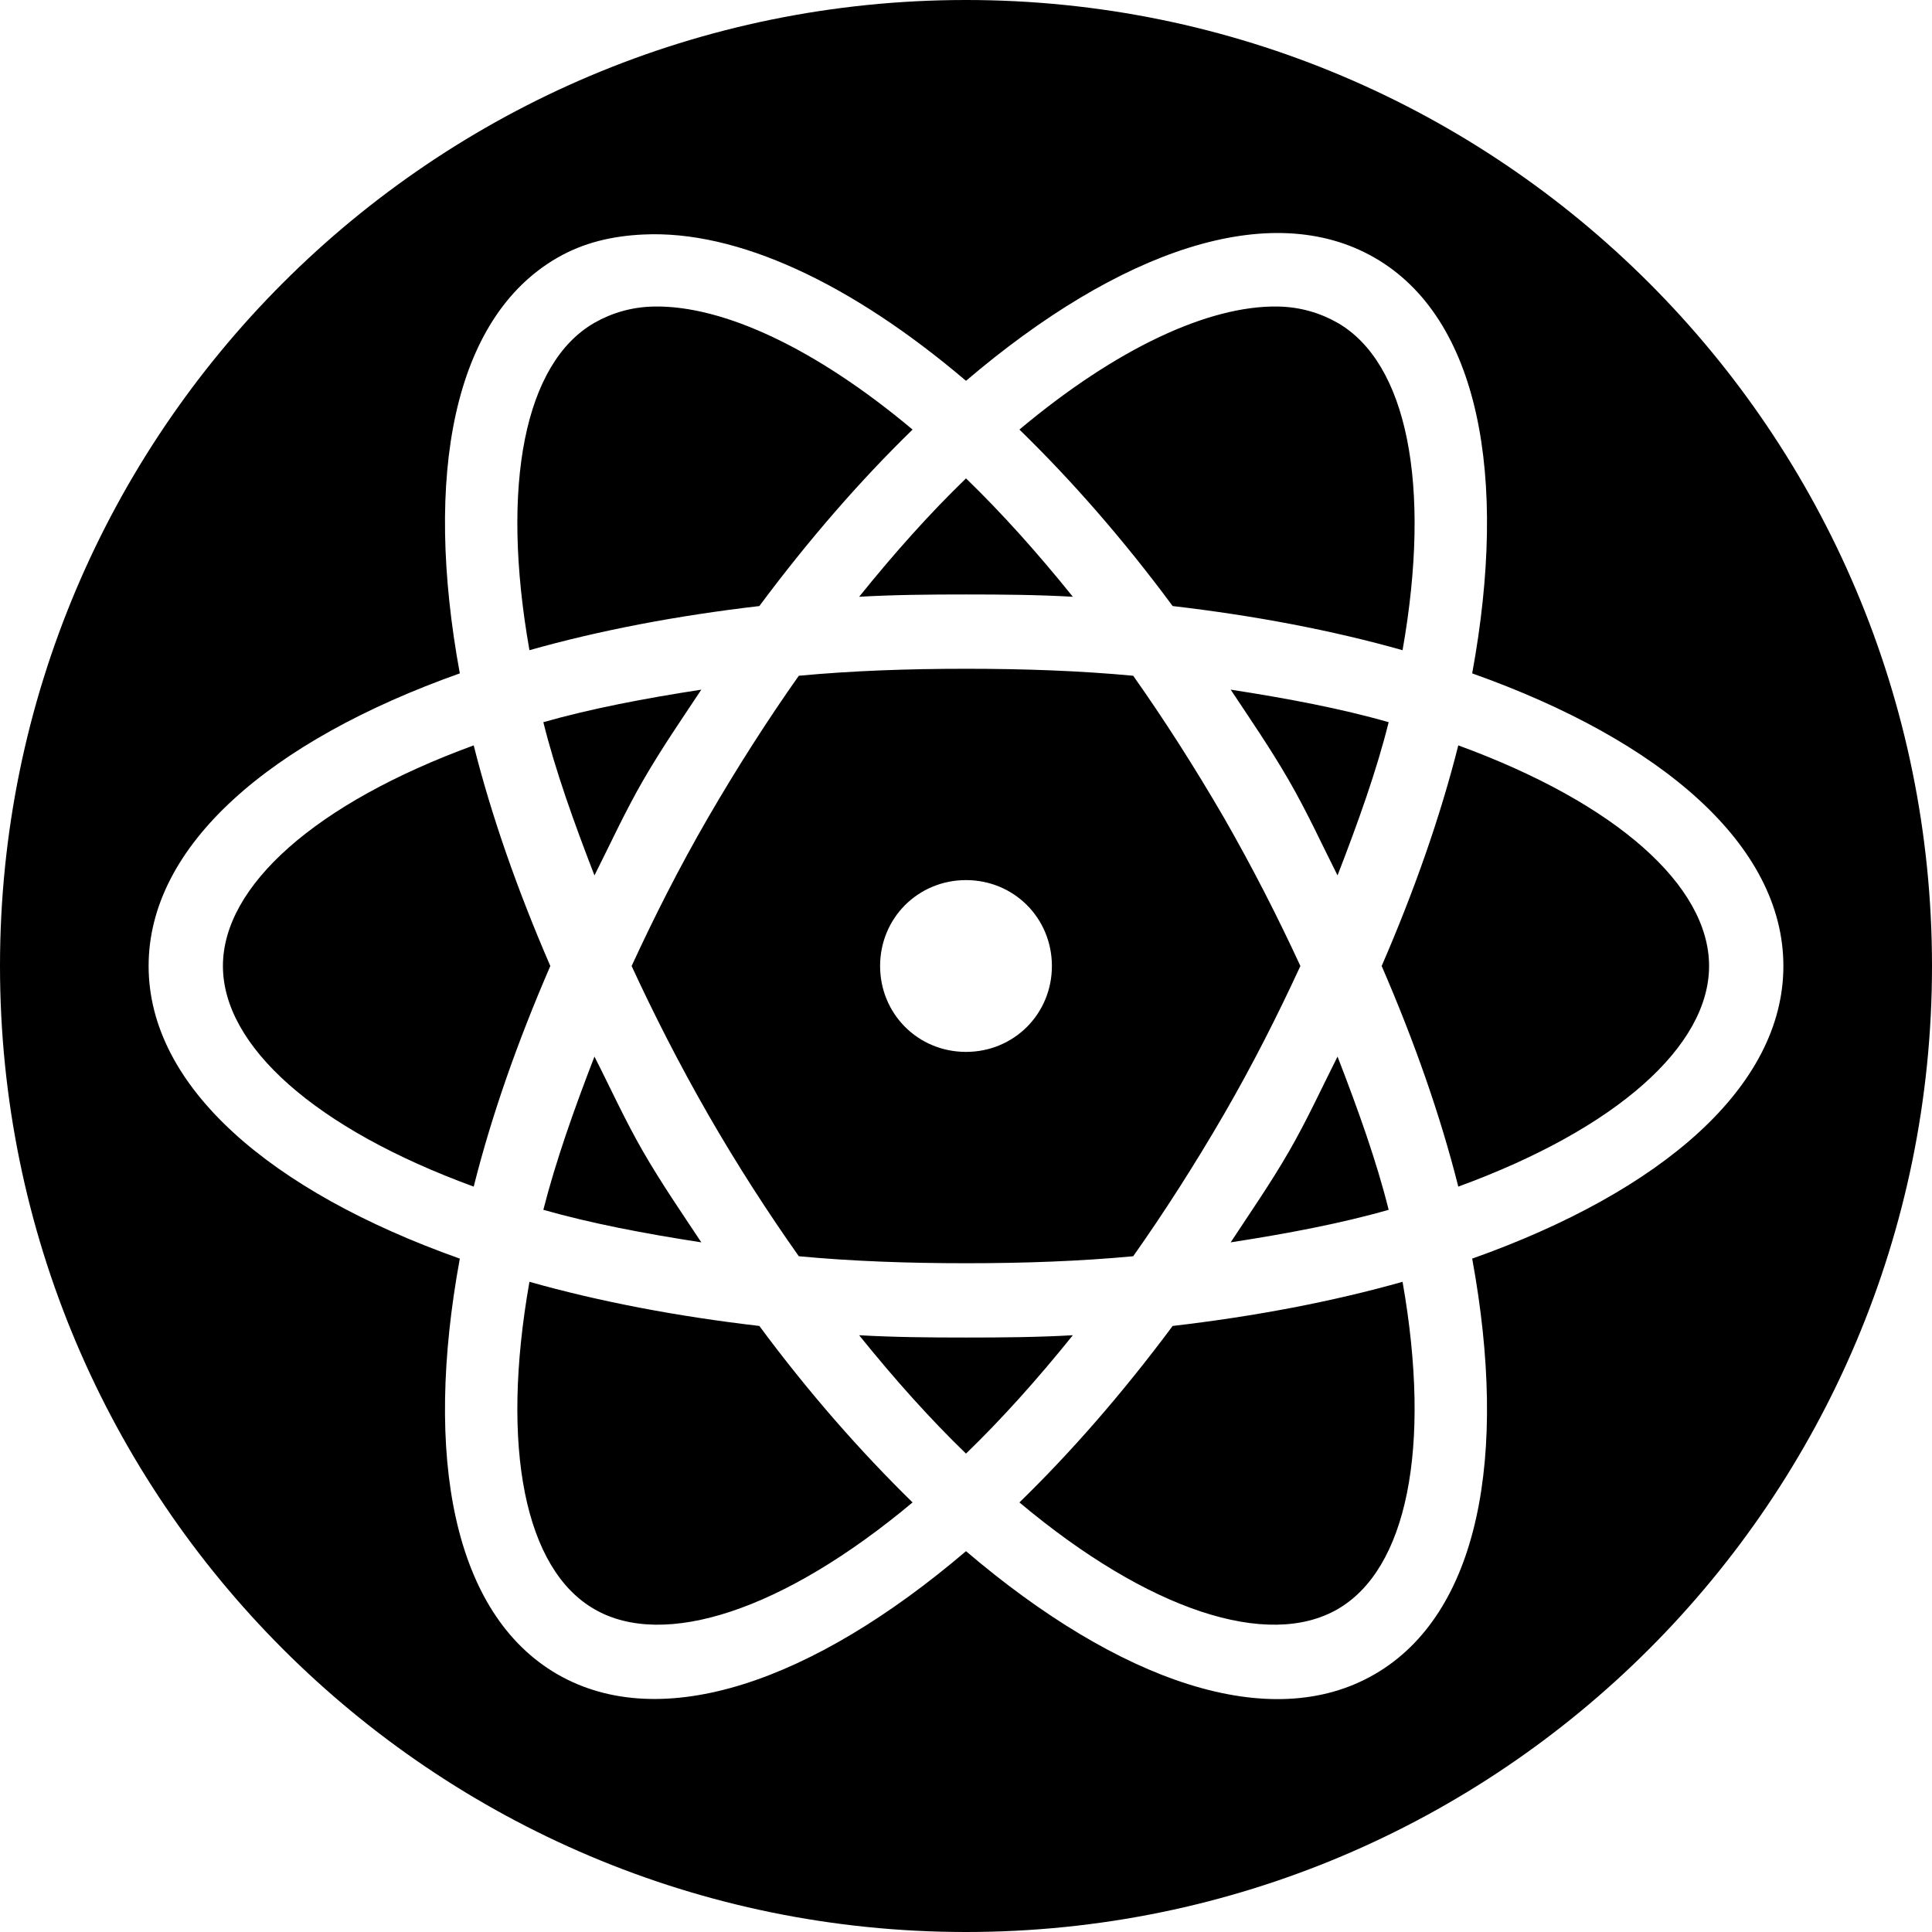
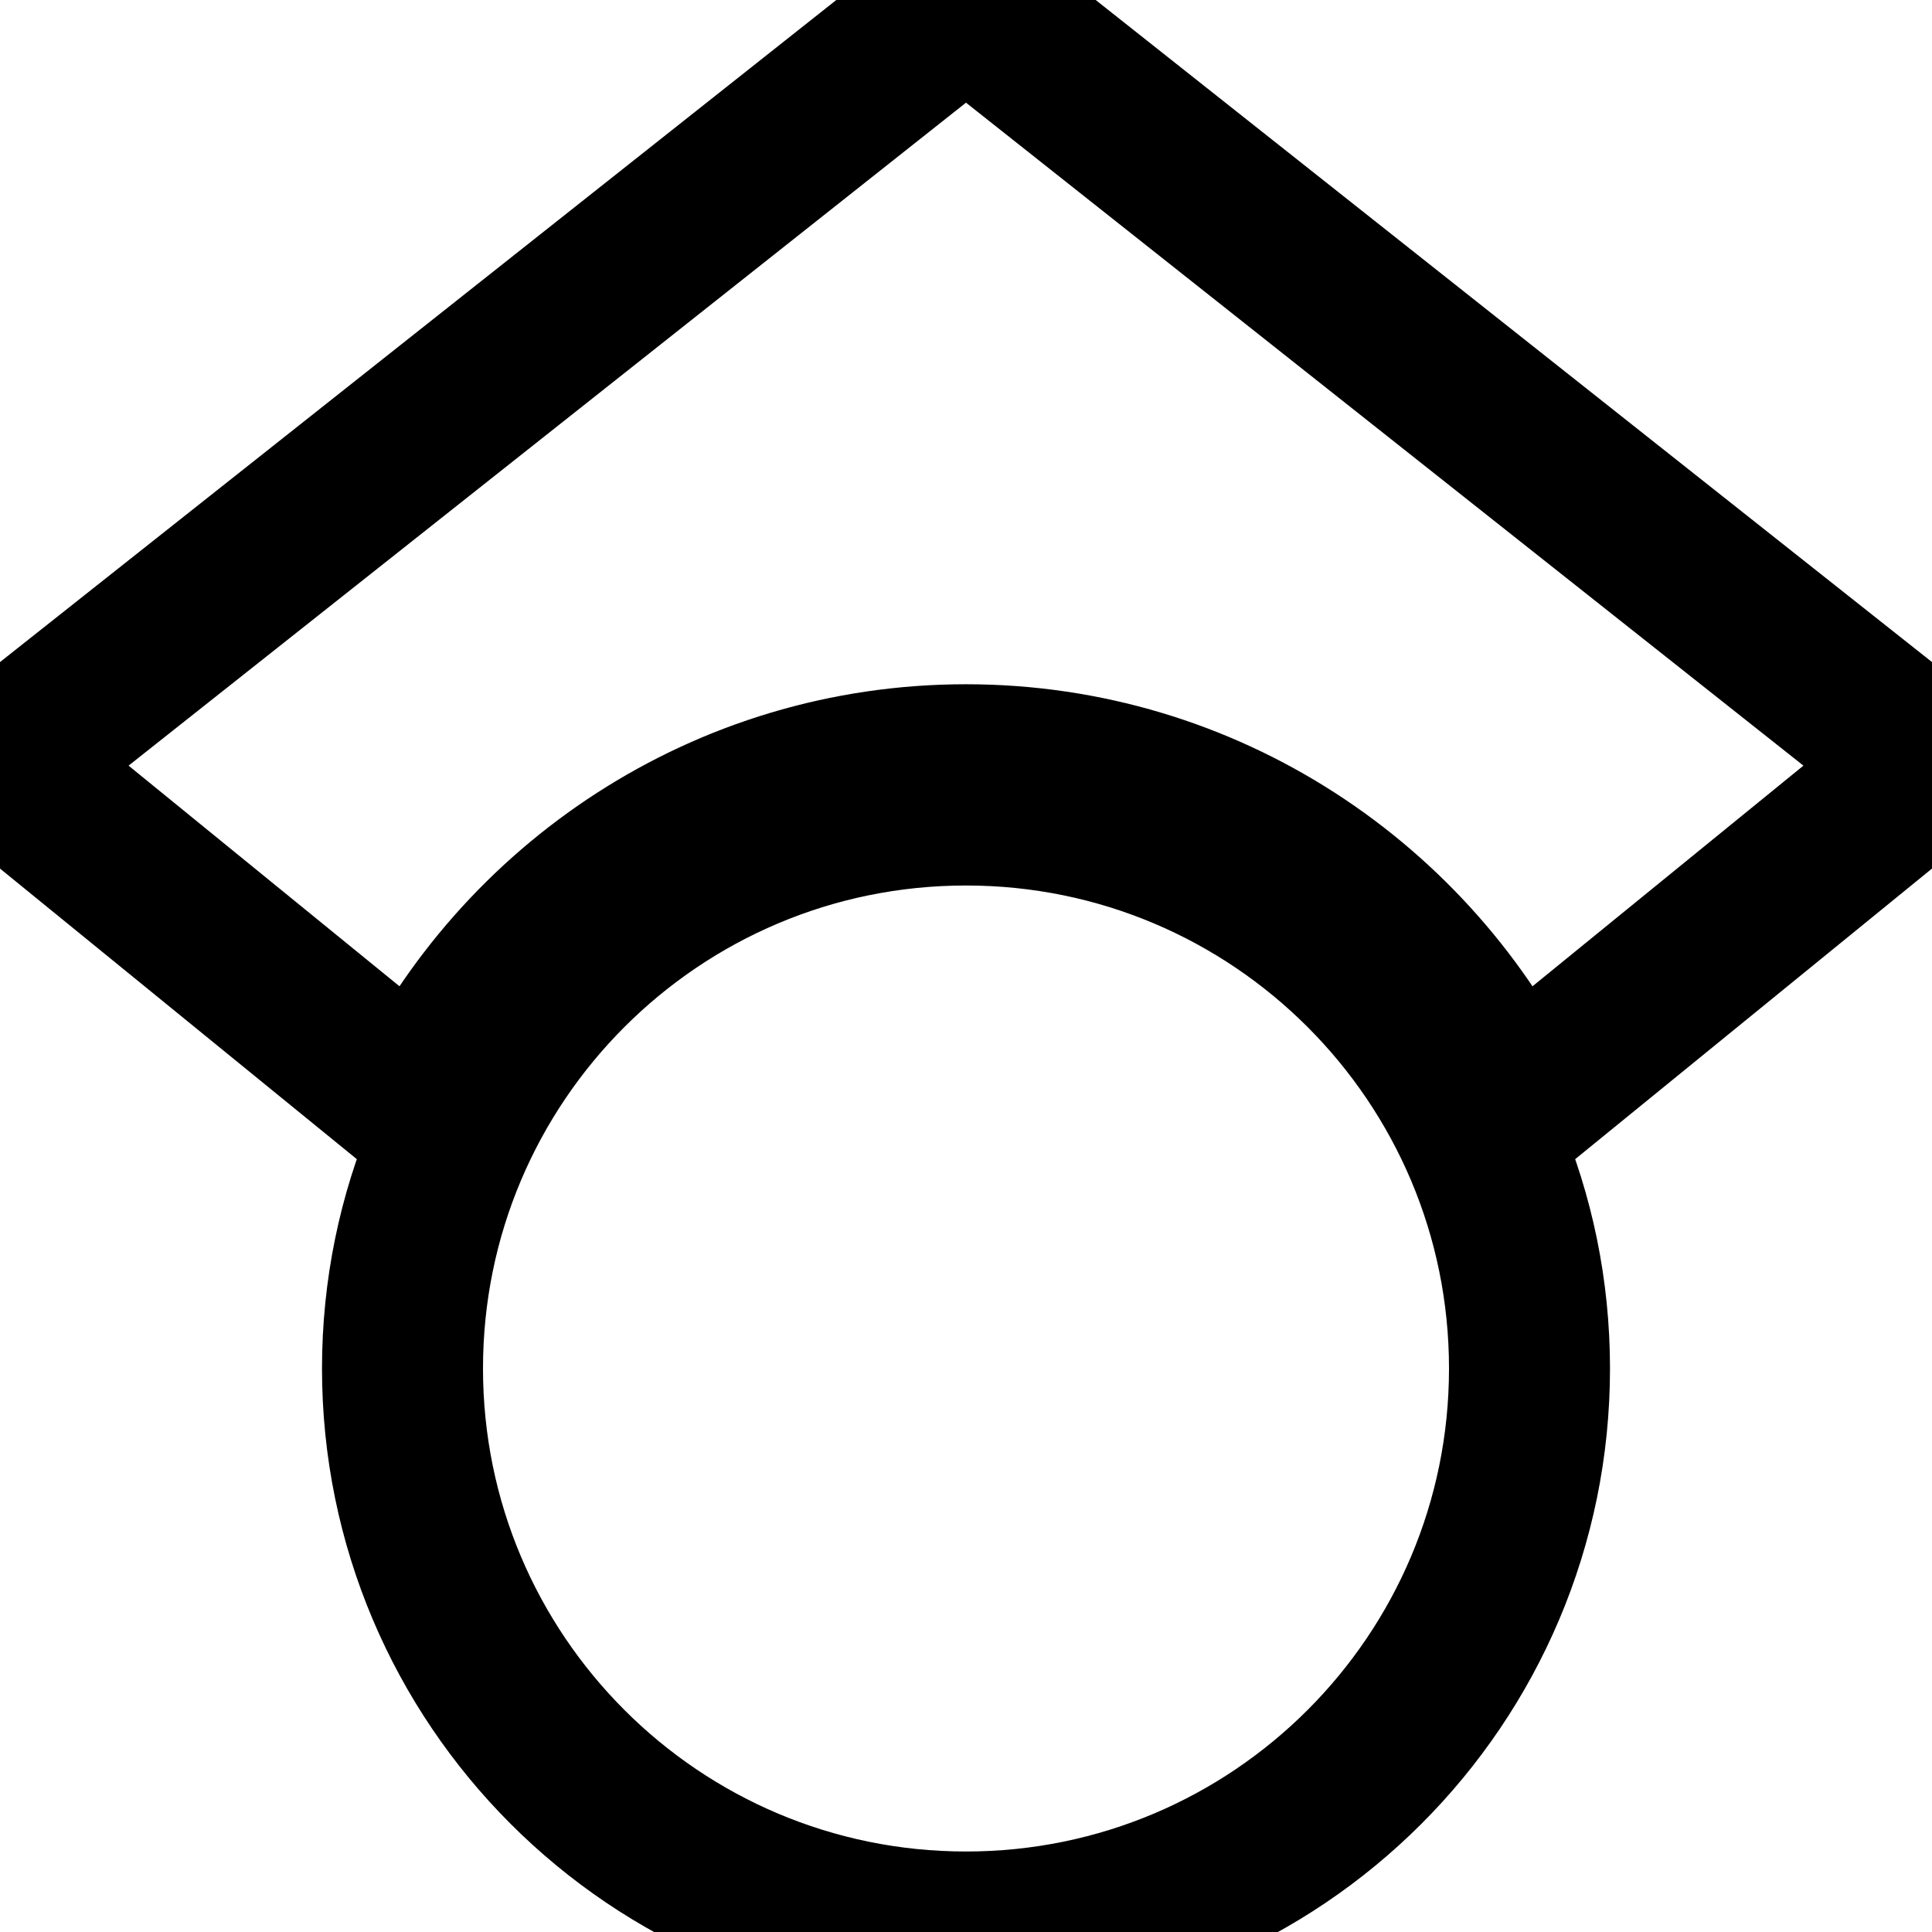
- <svg xmlns="http://www.w3.org/2000/svg" viewBox="0 0 26 26" width="26px" height="26px">
-   <path d="M 13 0 C 5.82 0 0 5.82 0 13 C 0 20.18 5.82 26 13 26 C 20.18 26 26 20.18 26 13 C 26 5.82 20.18 0 13 0 Z M 8.656 3.156 C 9.918 3.094 11.453 3.809 13 5.125 C 15.062 3.367 17.098 2.66 18.5 3.469 C 19.902 4.277 20.301 6.398 19.812 9.062 C 22.367 9.969 24 11.379 24 13 C 24 14.621 22.367 16.031 19.812 16.938 C 20.301 19.602 19.902 21.719 18.5 22.531 C 17.098 23.344 15.062 22.633 13 20.875 C 10.938 22.633 8.902 23.34 7.5 22.531 C 6.098 21.719 5.699 19.602 6.188 16.938 C 3.633 16.031 2 14.621 2 13 C 2 11.379 3.633 9.969 6.188 9.062 C 5.699 6.398 6.098 4.277 7.5 3.469 C 7.852 3.266 8.234 3.176 8.656 3.156 Z M 8.812 4.125 C 8.504 4.129 8.234 4.211 8 4.344 C 7.066 4.879 6.73 6.512 7.125 8.75 C 8.066 8.484 9.109 8.285 10.219 8.156 C 10.887 7.258 11.582 6.461 12.281 5.781 C 10.973 4.684 9.734 4.113 8.812 4.125 Z M 17.188 4.125 C 16.266 4.113 15.027 4.684 13.719 5.781 C 14.418 6.461 15.117 7.258 15.781 8.156 C 16.891 8.285 17.934 8.484 18.875 8.75 C 19.27 6.512 18.93 4.879 18 4.344 C 17.766 4.211 17.496 4.129 17.188 4.125 Z M 13 6.438 C 12.52 6.902 12.043 7.434 11.562 8.031 C 12.035 8.004 12.508 8 13 8 C 13.492 8 13.965 8.004 14.438 8.031 C 13.957 7.434 13.48 6.902 13 6.438 Z M 13 9 C 12.215 9 11.465 9.027 10.75 9.094 C 10.336 9.68 9.926 10.32 9.531 11 C 9.137 11.68 8.801 12.348 8.5 13 C 8.801 13.652 9.141 14.32 9.531 15 C 9.922 15.68 10.336 16.32 10.75 16.906 C 11.465 16.973 12.215 17 13 17 C 13.785 17 14.535 16.973 15.25 16.906 C 15.664 16.32 16.074 15.68 16.469 15 C 16.863 14.32 17.199 13.652 17.5 13 C 17.199 12.348 16.859 11.68 16.469 11 C 16.074 10.32 15.664 9.68 15.25 9.094 C 14.535 9.027 13.785 9 13 9 Z M 9.438 9.281 C 8.68 9.398 7.957 9.535 7.312 9.719 C 7.473 10.367 7.723 11.066 8 11.781 C 8.215 11.355 8.41 10.926 8.656 10.5 C 8.902 10.074 9.176 9.676 9.438 9.281 Z M 16.562 9.281 C 16.824 9.676 17.098 10.074 17.344 10.5 C 17.59 10.926 17.785 11.355 18 11.781 C 18.277 11.066 18.527 10.367 18.688 9.719 C 18.047 9.535 17.32 9.398 16.562 9.281 Z M 6.375 10.031 C 4.238 10.812 3 11.926 3 13 C 3 14.074 4.238 15.188 6.375 15.969 C 6.613 15.02 6.961 14.027 7.406 13 C 6.961 11.973 6.613 10.977 6.375 10.031 Z M 19.625 10.031 C 19.387 10.977 19.039 11.973 18.594 13 C 19.039 14.027 19.387 15.023 19.625 15.969 C 21.762 15.188 23 14.074 23 13 C 23 11.926 21.762 10.812 19.625 10.031 Z M 13 11.844 C 13.645 11.844 14.156 12.355 14.156 13 C 14.156 13.645 13.645 14.156 13 14.156 C 12.355 14.156 11.844 13.645 11.844 13 C 11.844 12.355 12.355 11.844 13 11.844 Z M 8 14.219 C 7.723 14.934 7.477 15.633 7.312 16.281 C 7.957 16.465 8.68 16.602 9.438 16.719 C 9.176 16.324 8.902 15.926 8.656 15.5 C 8.41 15.074 8.215 14.641 8 14.219 Z M 18 14.219 C 17.785 14.645 17.59 15.074 17.344 15.5 C 17.098 15.926 16.824 16.32 16.562 16.719 C 17.32 16.602 18.047 16.465 18.688 16.281 C 18.527 15.633 18.277 14.934 18 14.219 Z M 7.125 17.25 C 6.73 19.488 7.066 21.121 8 21.656 C 8.93 22.195 10.535 21.68 12.281 20.219 C 11.582 19.535 10.883 18.742 10.219 17.844 C 9.109 17.715 8.066 17.516 7.125 17.25 Z M 18.875 17.25 C 17.934 17.516 16.891 17.715 15.781 17.844 C 15.113 18.742 14.418 19.539 13.719 20.219 C 15.461 21.68 17.066 22.195 18 21.656 C 18.93 21.121 19.27 19.492 18.875 17.25 Z M 11.562 17.969 C 12.043 18.566 12.52 19.098 13 19.562 C 13.48 19.098 13.957 18.566 14.438 17.969 C 13.965 17.996 13.492 18 13 18 C 12.508 18 12.035 17.996 11.562 17.969 Z" />
+ <svg xmlns="http://www.w3.org/2000/svg" width="24" height="24" viewBox="0 0 24 24" fill="none" stroke="currentColor" stroke-width="2" stroke-linecap="round" stroke-linejoin="round" class="feather feather-scholar">
+   <path d="M5.242 13.769L0 9.5 12 0l12 9.5-5.242 4.269C17.548 11.249 14.978 9.5 12 9.5c-2.977 0-5.548 1.748-6.758 4.269zM12 10a7 7 0 1 0 0 14 7 7 0 0 0 0-14z" />
</svg>
